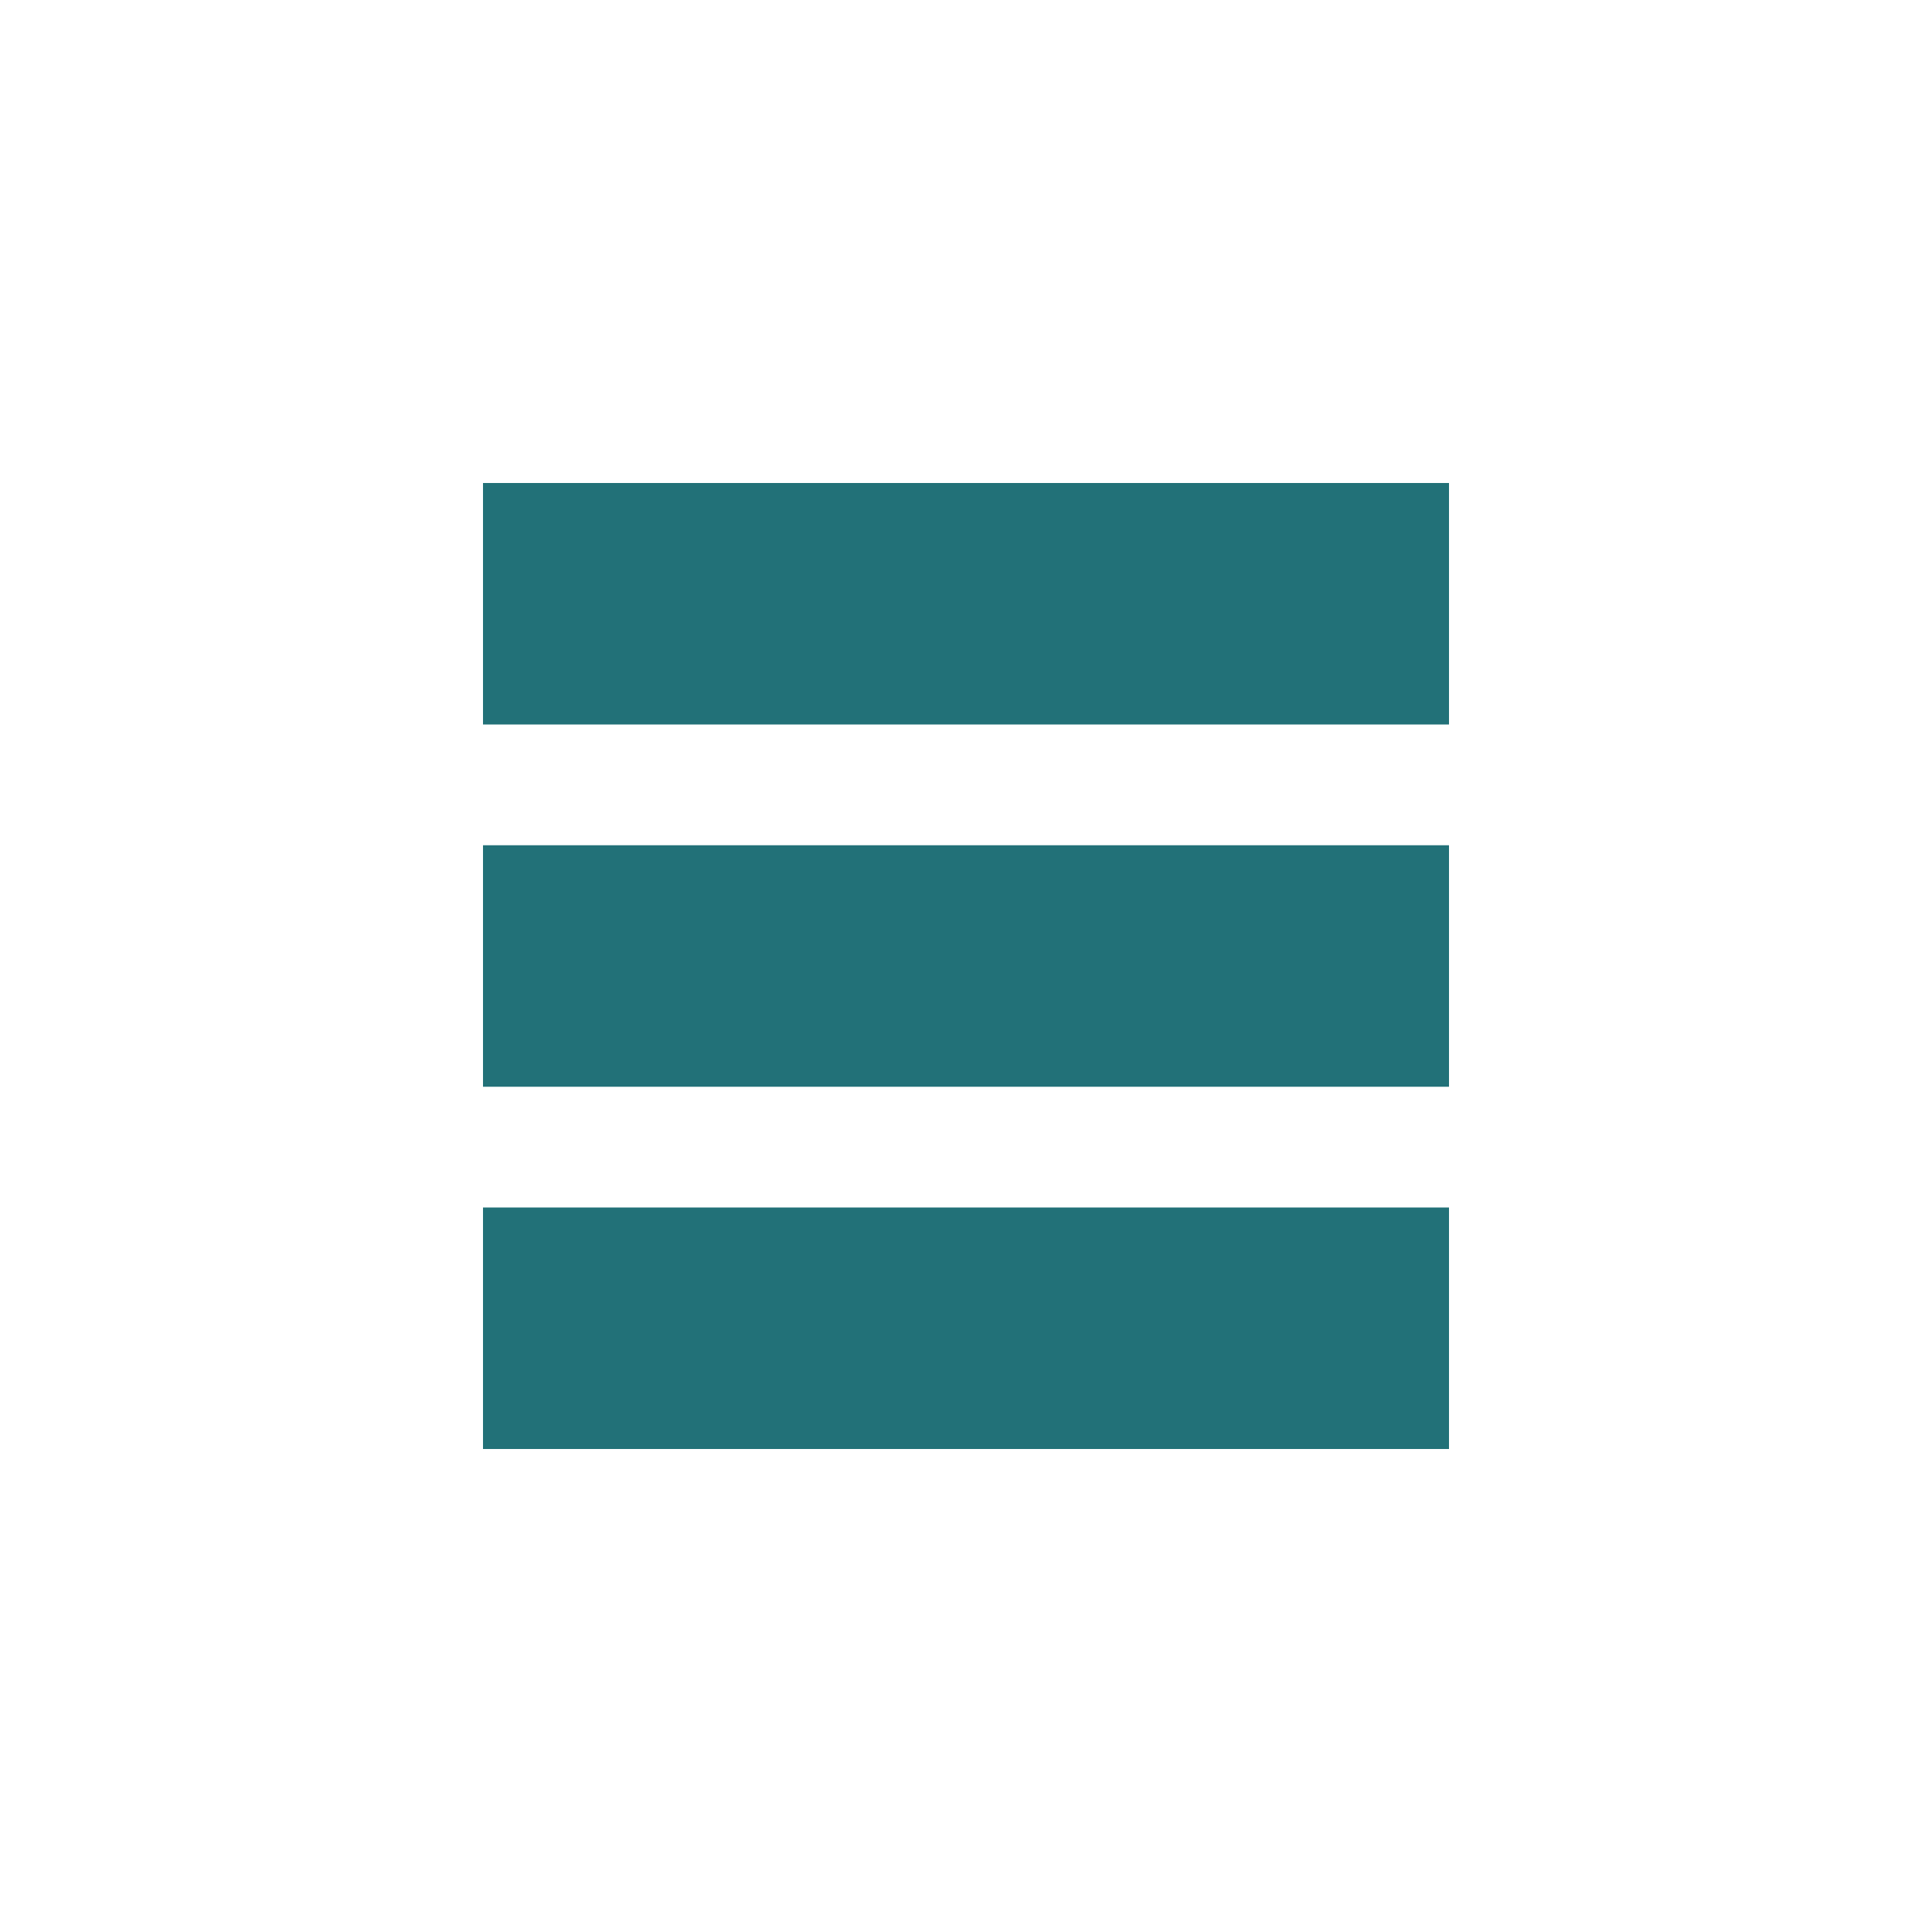
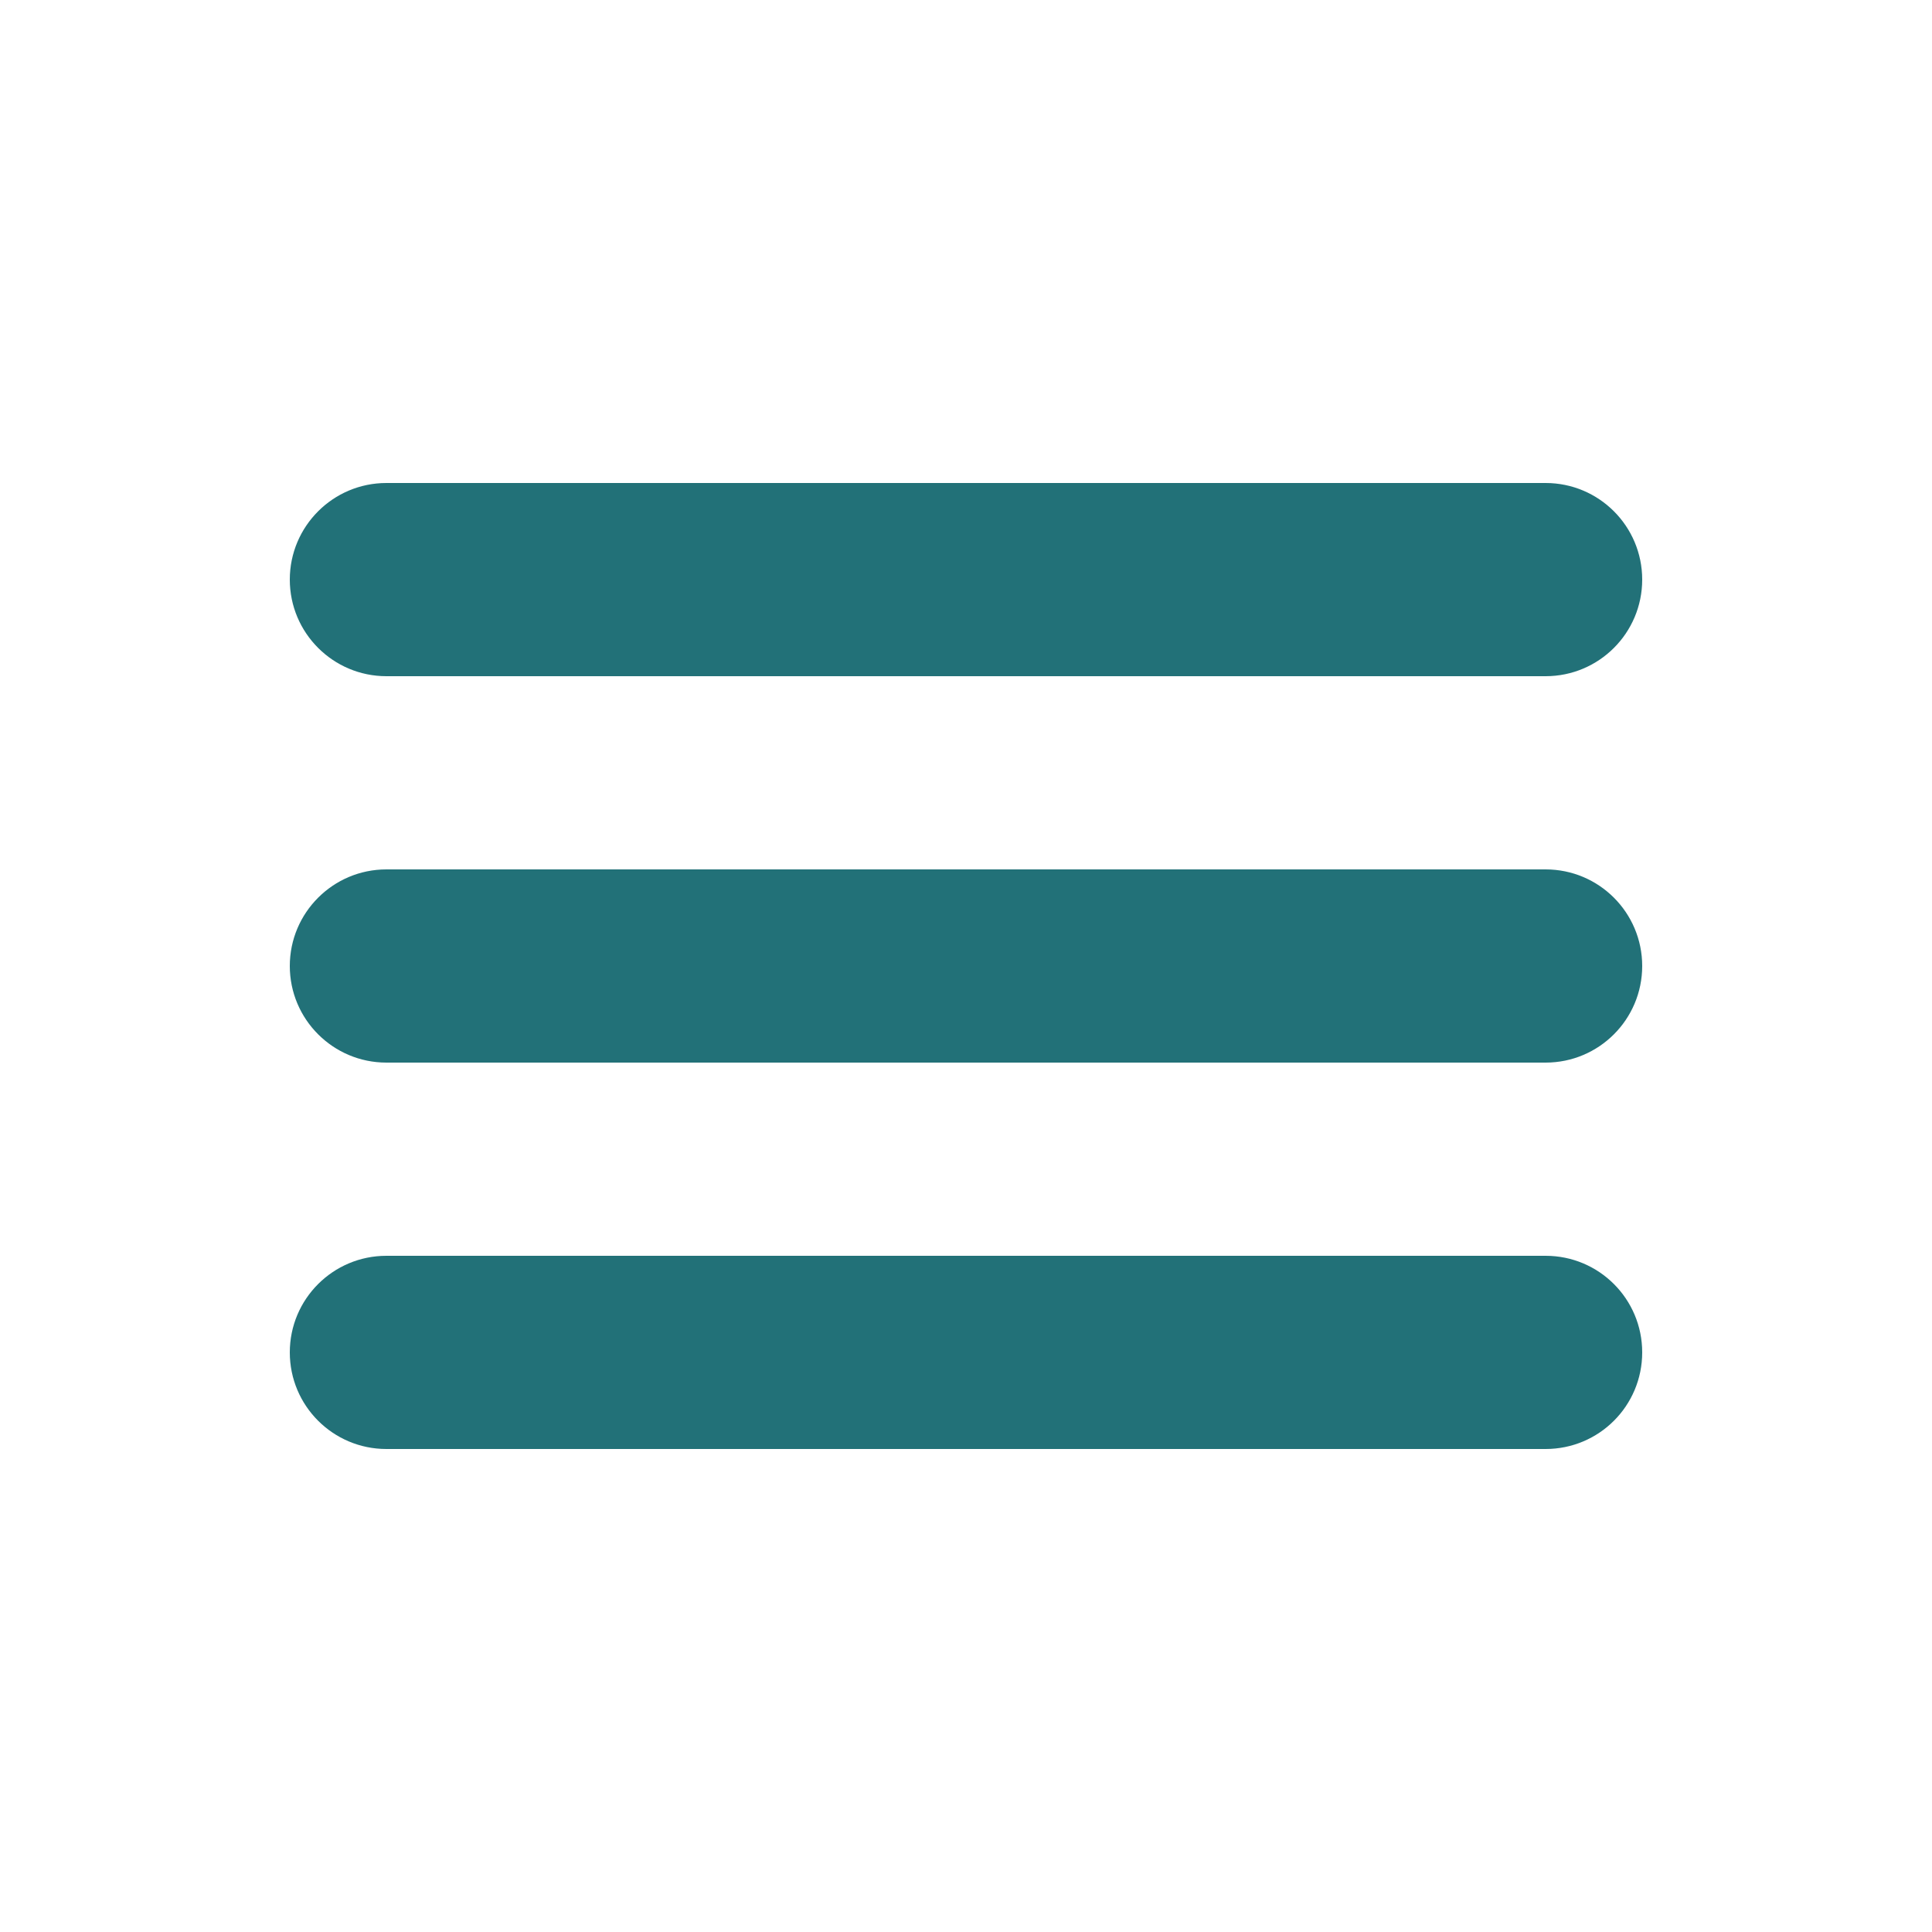
<svg xmlns="http://www.w3.org/2000/svg" version="1.1" width="32" height="32" viewBox="0 0 32 32">
  <g id="icomoon-ignore">
    <line stroke-width="1" x1="" y1="" x2="" y2="" stroke="#449FDB" opacity="" />
  </g>
-   <path d="M8 8v4h16v-4h-16zM8 18h16v-4h-16v4zM8 24h16v-4h-16v4z" fill="#227178" />
+   <path d="M25.6 14.4h-19.2c-0.883 0-1.6 0.717-1.6 1.6s0.717 1.6 1.6 1.6h19.2c0.885 0 1.6-0.717 1.6-1.6s-0.715-1.6-1.6-1.6zM6.4 11.2h19.2c0.885 0 1.6-0.717 1.6-1.6s-0.715-1.6-1.6-1.6h-19.2c-0.883 0-1.6 0.717-1.6 1.6s0.717 1.6 1.6 1.6zM25.6 20.8h-19.2c-0.883 0-1.6 0.715-1.6 1.6s0.717 1.6 1.6 1.6h19.2c0.885 0 1.6-0.715 1.6-1.6s-0.715-1.6-1.6-1.6z" fill="#227178" />
</svg>
